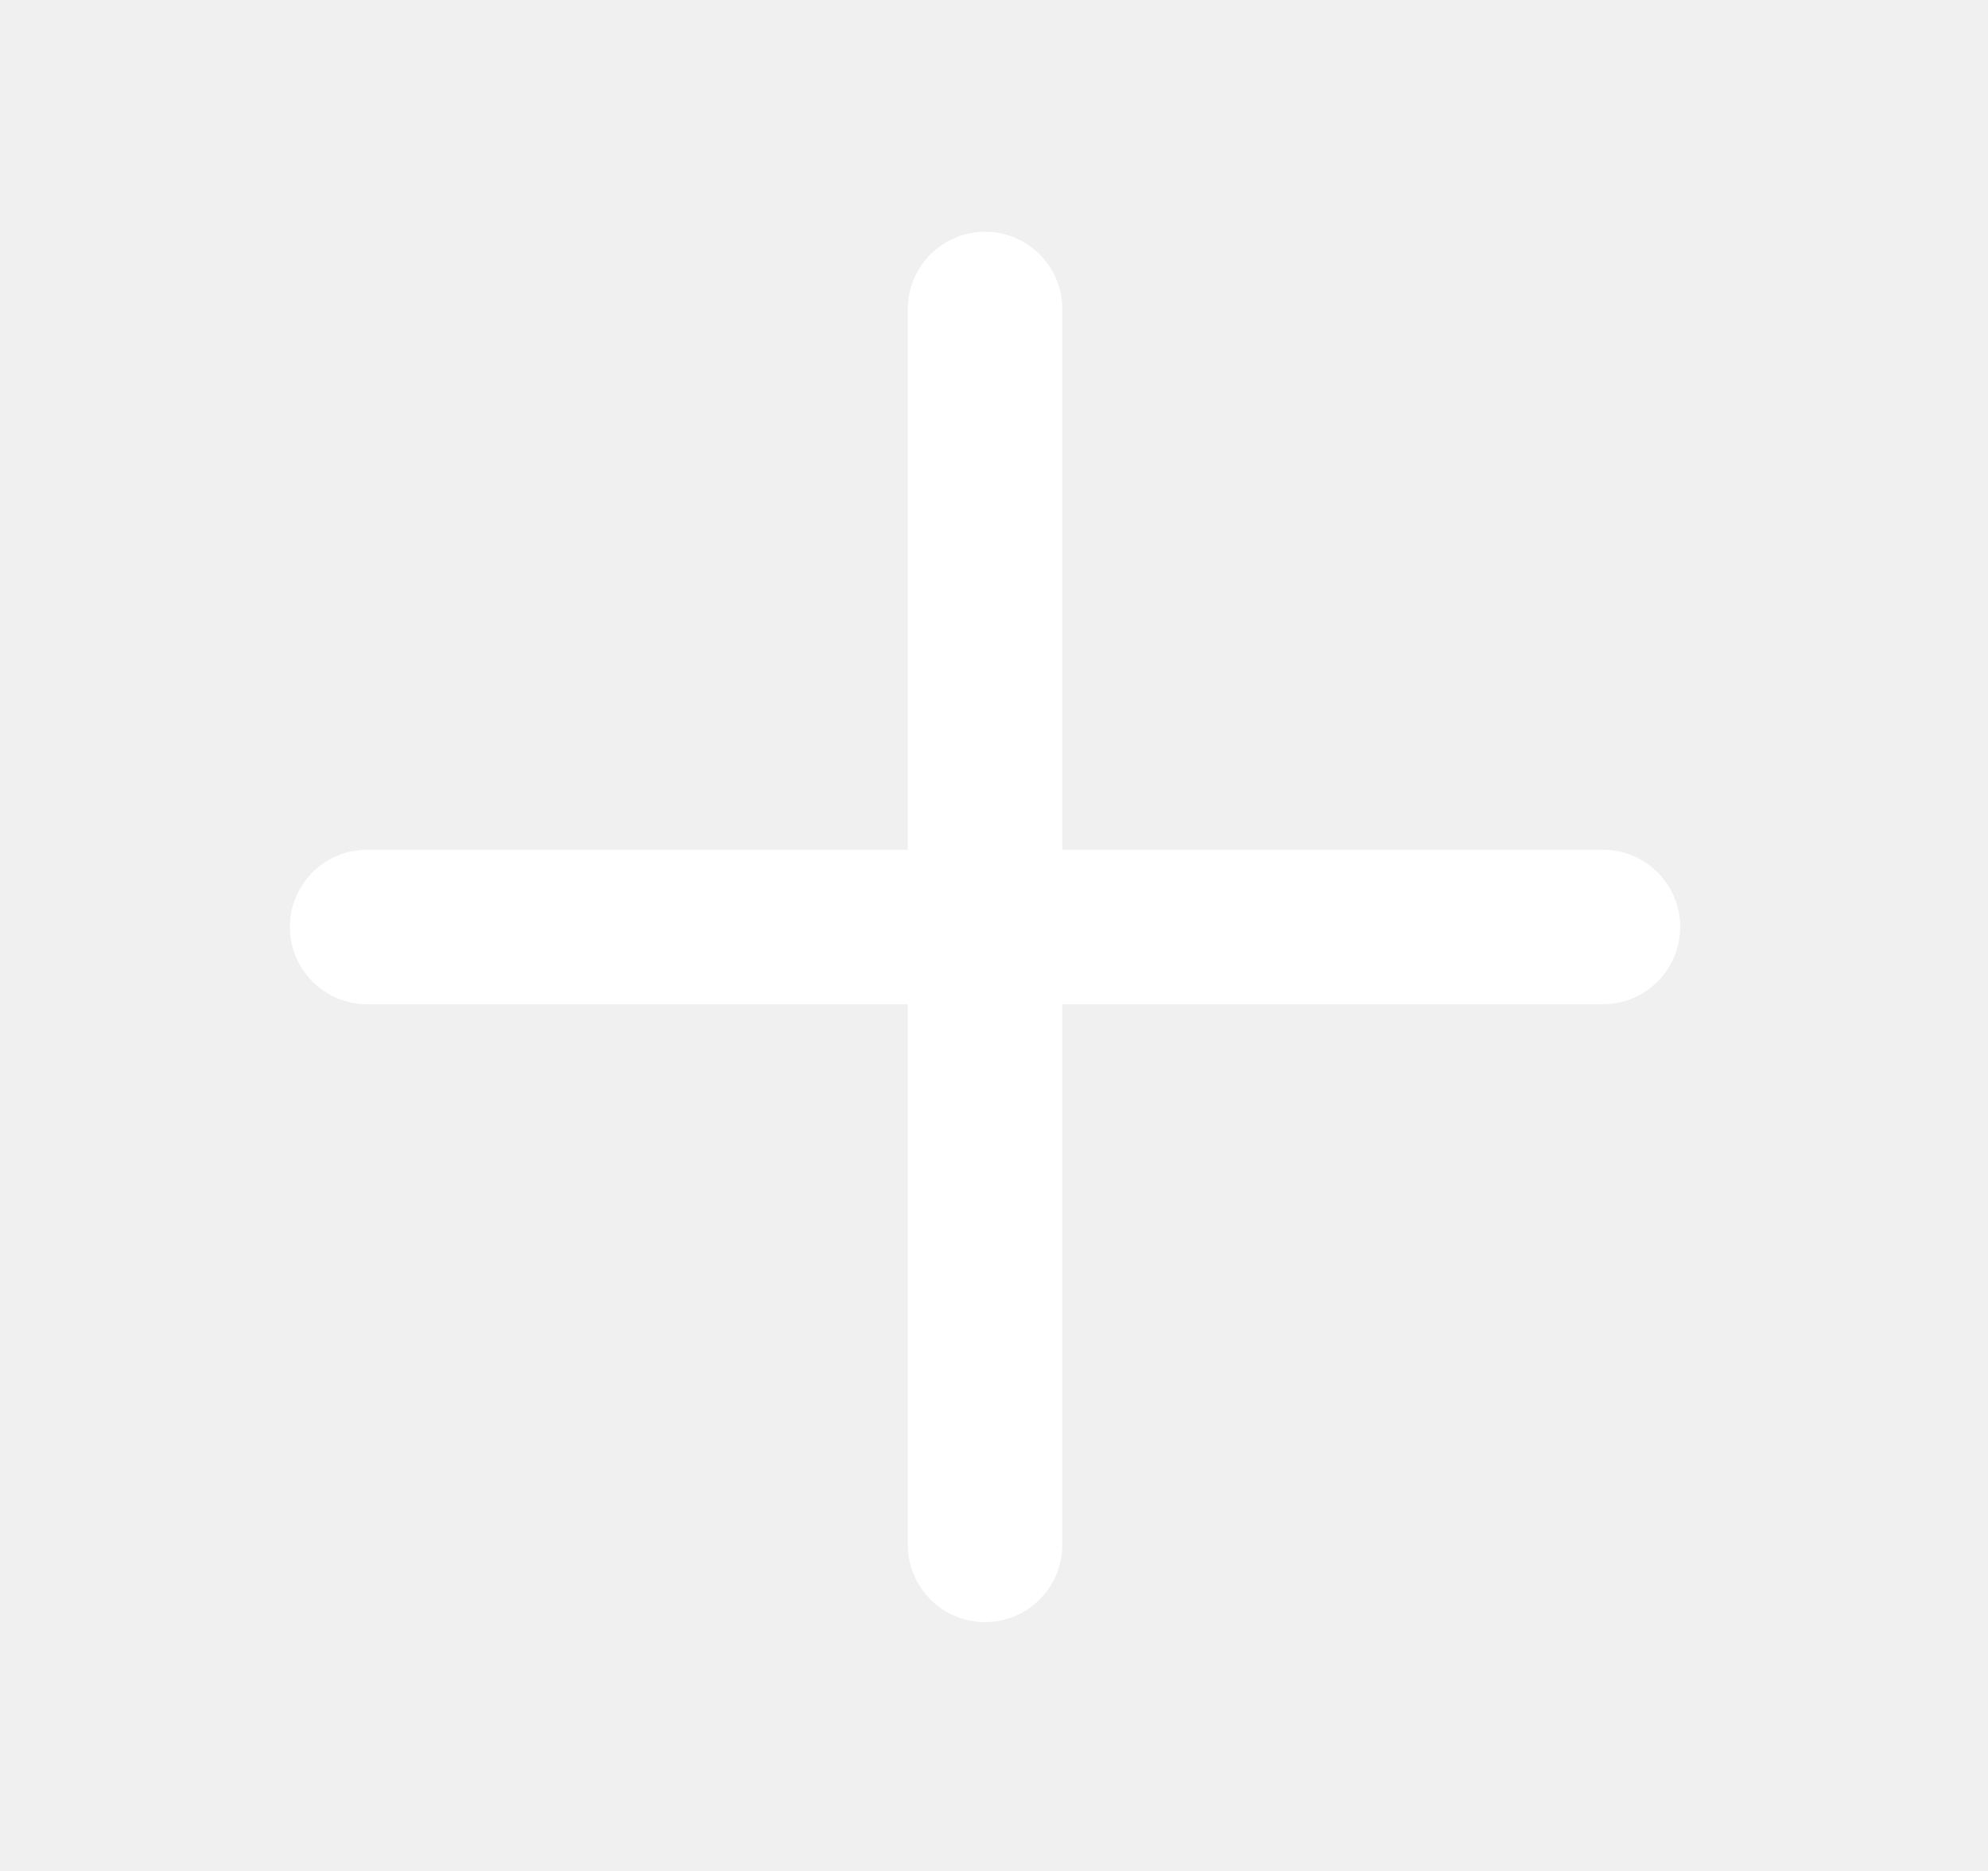
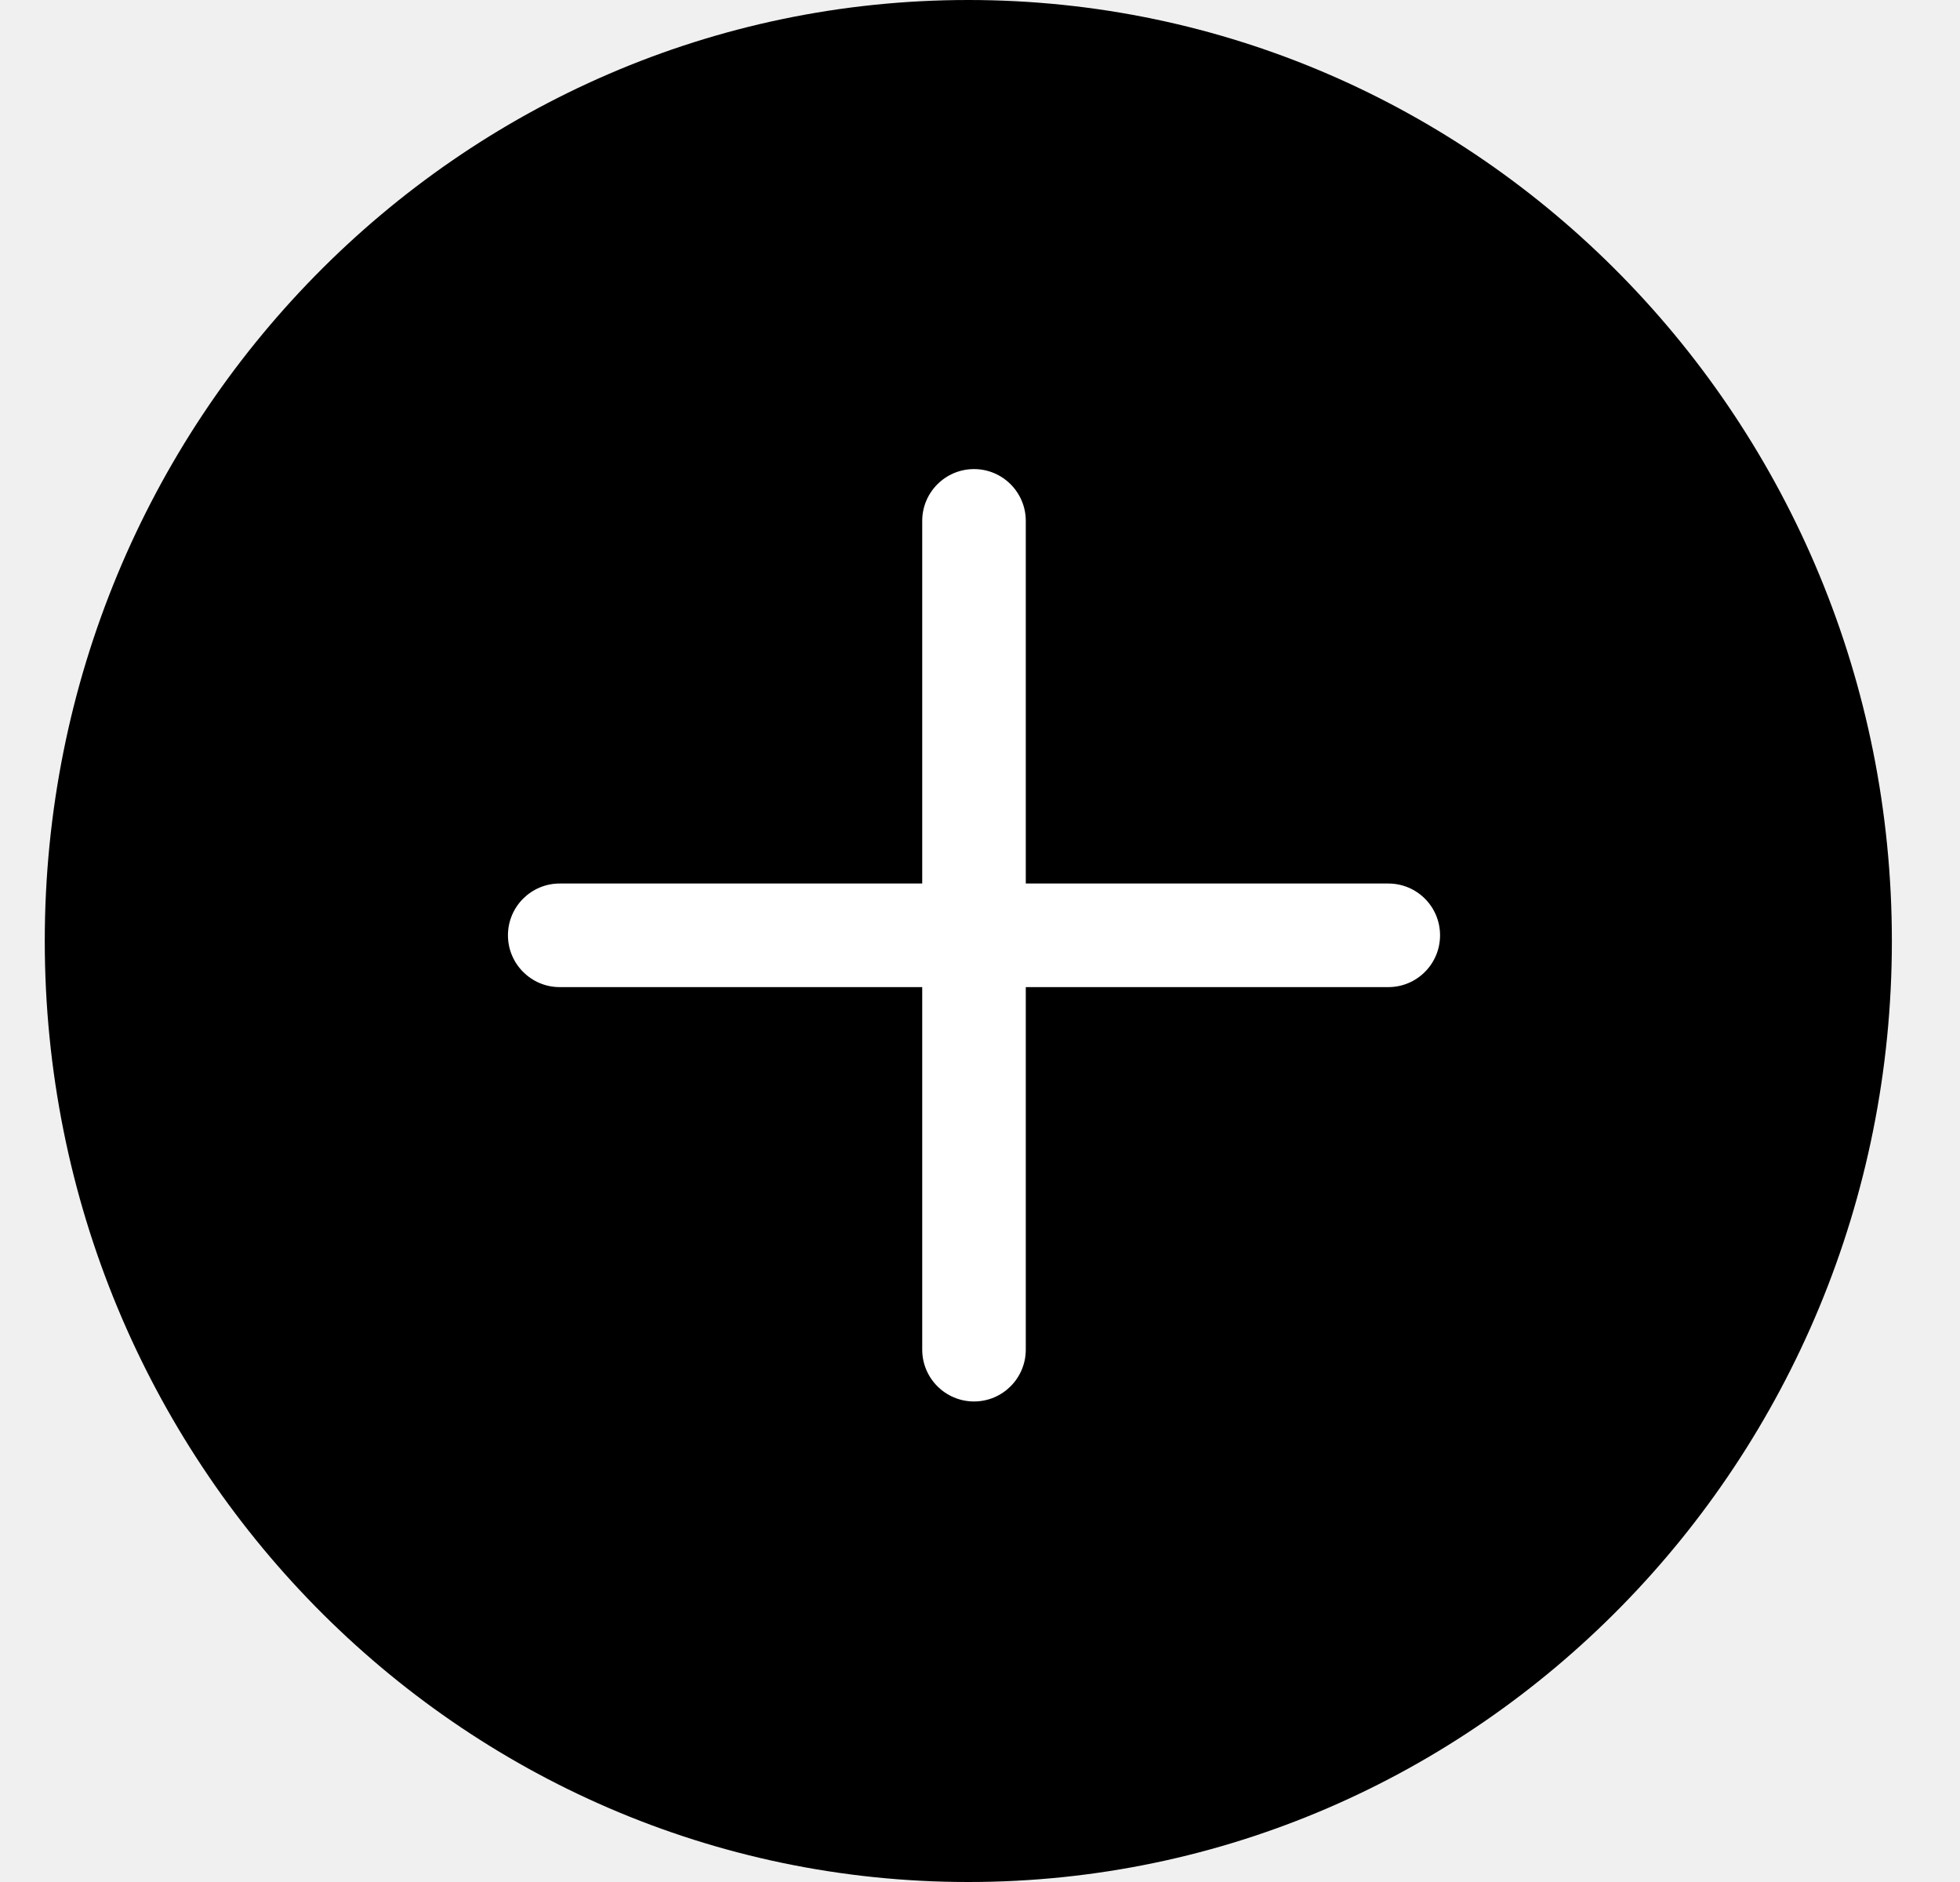
- <svg xmlns="http://www.w3.org/2000/svg" width="17" height="16" viewBox="0 0 17 16" fill="none">
-   <path fill-rule="evenodd" clip-rule="evenodd" d="M9.084 2.643C9.084 2.278 8.788 1.982 8.424 1.982C8.059 1.982 7.763 2.278 7.763 2.643V7.267H3.139C2.775 7.267 2.479 7.562 2.479 7.927C2.479 8.292 2.775 8.588 3.139 8.588H7.763V13.211C7.763 13.576 8.059 13.872 8.424 13.872C8.788 13.872 9.084 13.576 9.084 13.211V8.588H13.708C14.072 8.588 14.368 8.292 14.368 7.927C14.368 7.562 14.072 7.267 13.708 7.267H9.084V2.643Z" fill="white" />
+ <svg xmlns="http://www.w3.org/2000/svg" width="25" height="24" viewBox="0 0 25 24" fill="none">
+   <ellipse cx="12.351" cy="12" rx="11.78" ry="12" fill="black" />
+   <path fill-rule="evenodd" clip-rule="evenodd" d="M13.084 6.643C13.084 6.278 12.788 5.982 12.424 5.982C12.059 5.982 11.763 6.278 11.763 6.643V11.267H7.139C6.775 11.267 6.479 11.562 6.479 11.927C6.479 12.292 6.775 12.588 7.139 12.588H11.763V17.211C11.763 17.576 12.059 17.872 12.424 17.872C12.788 17.872 13.084 17.576 13.084 17.211V12.588H17.708C18.073 12.588 18.368 12.292 18.368 11.927C18.368 11.562 18.073 11.267 17.708 11.267H13.084V6.643Z" fill="white" />
</svg>
